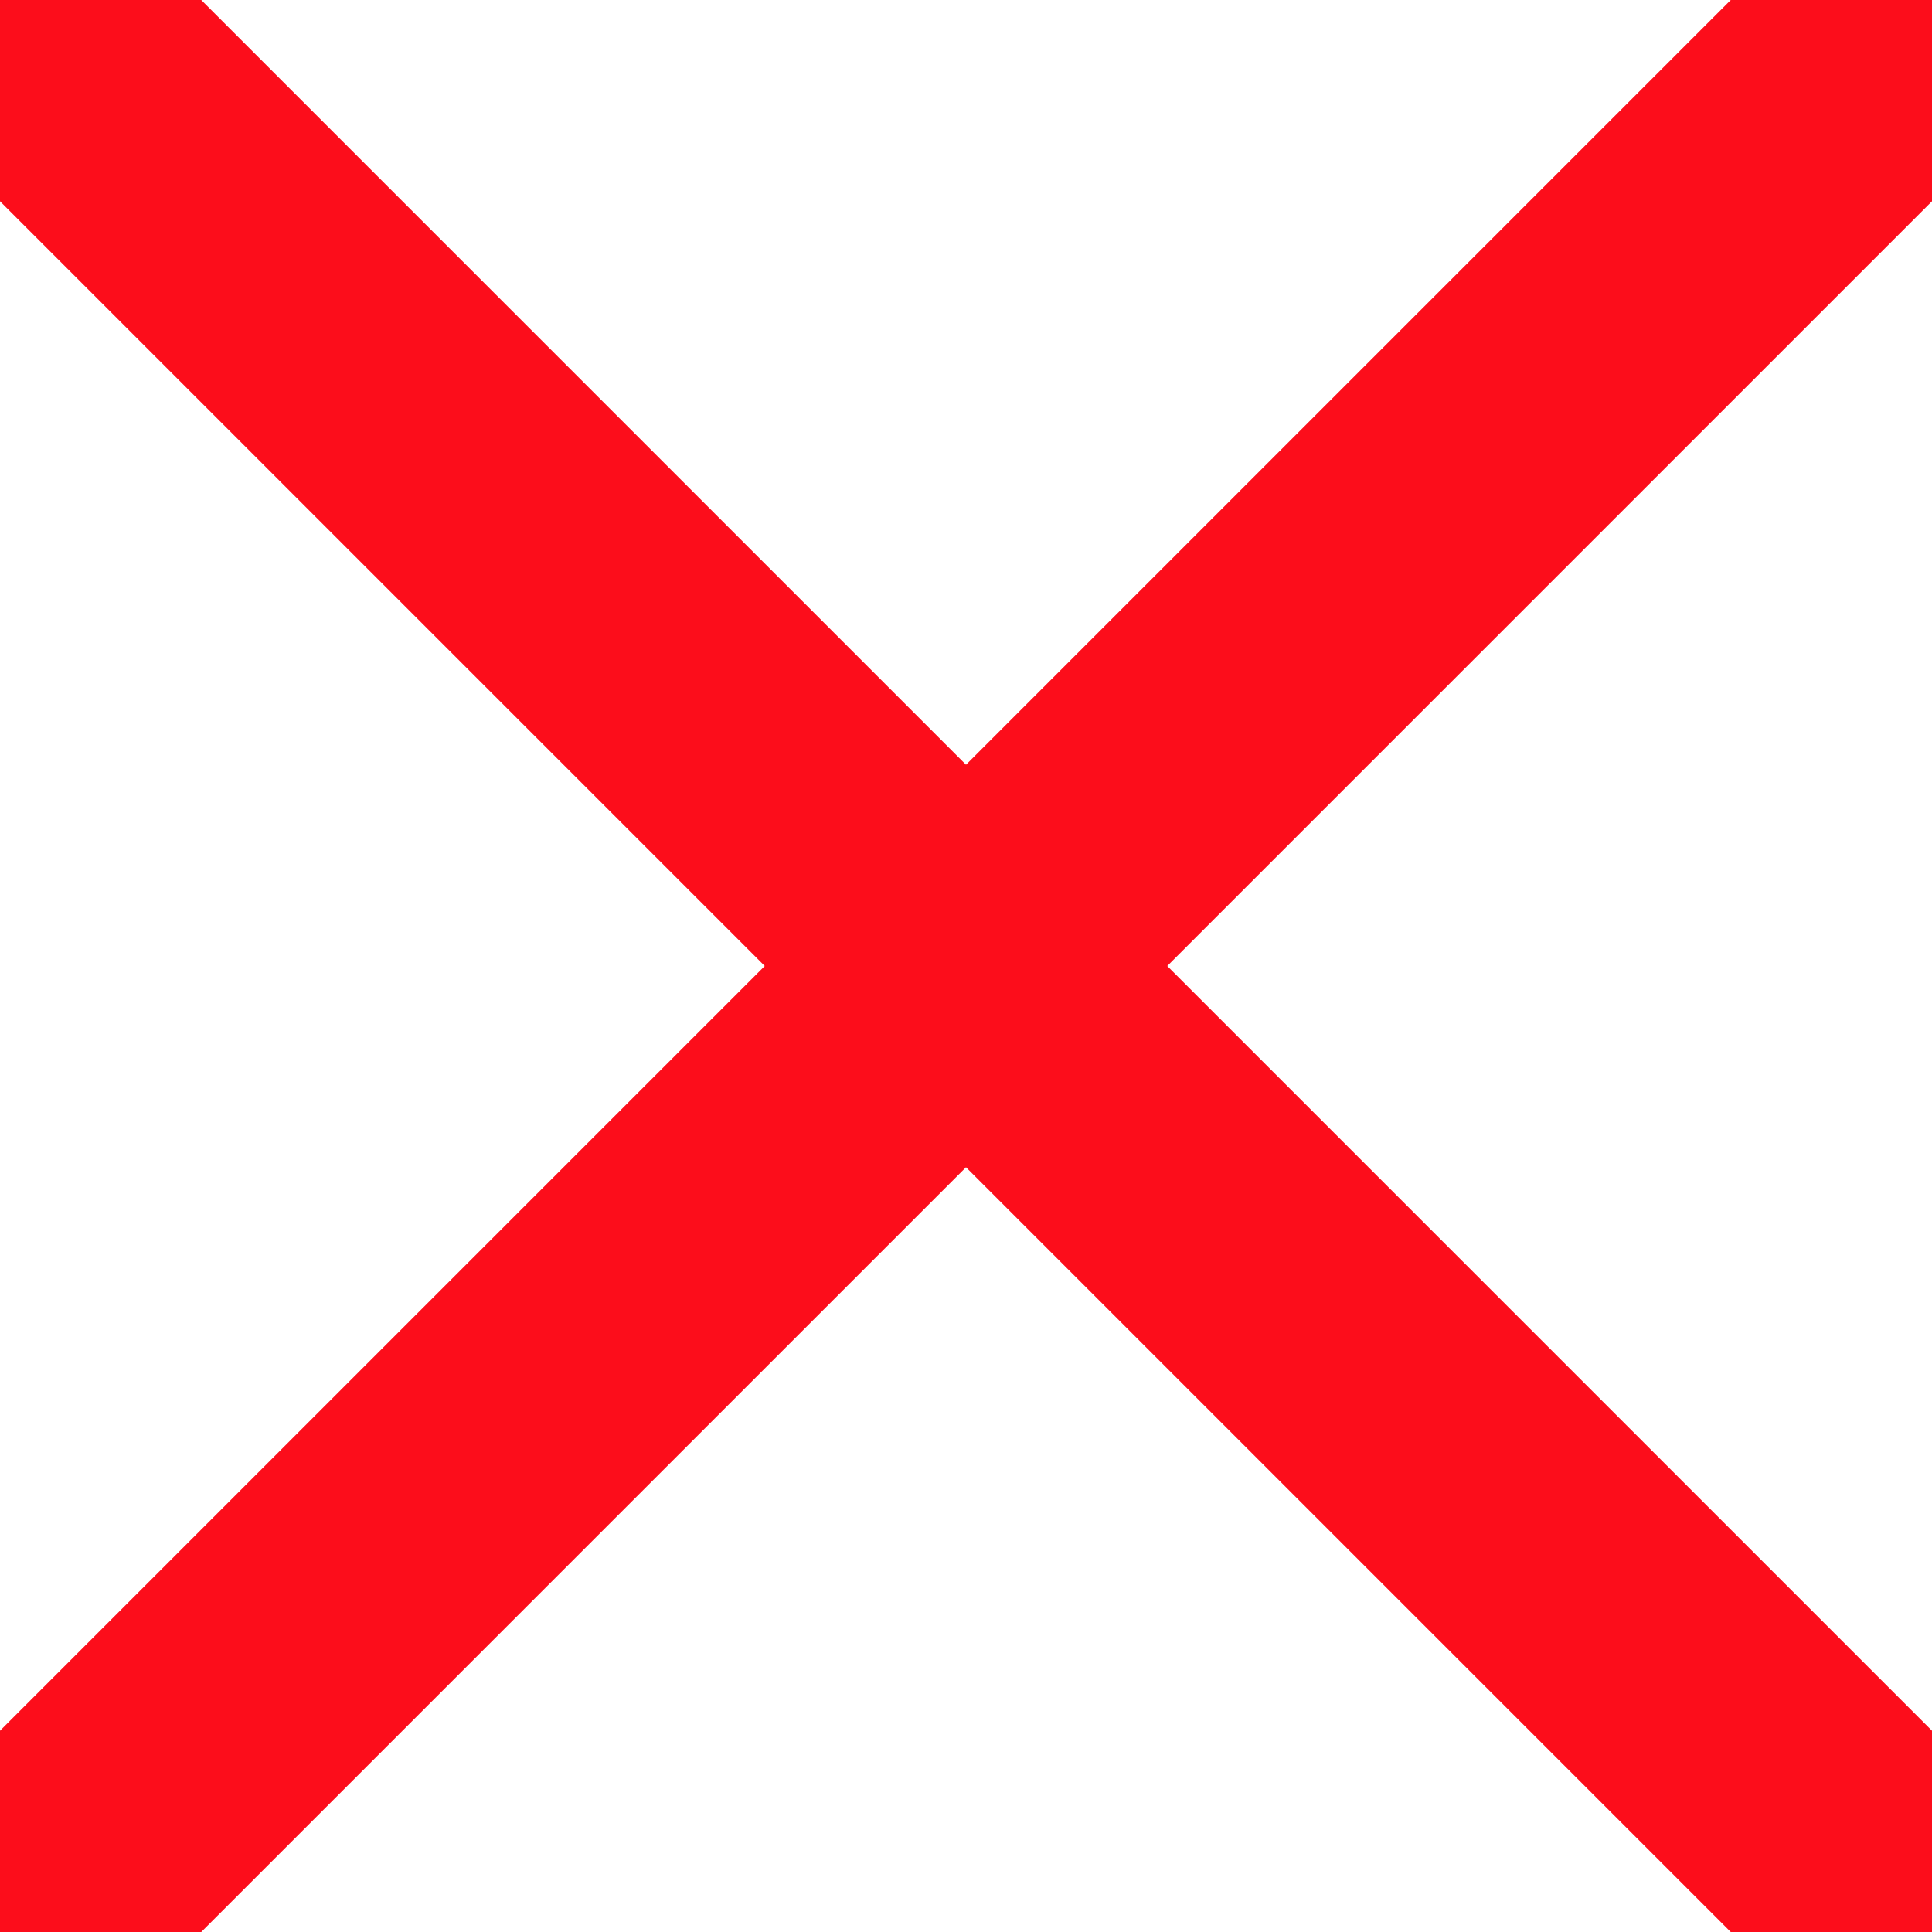
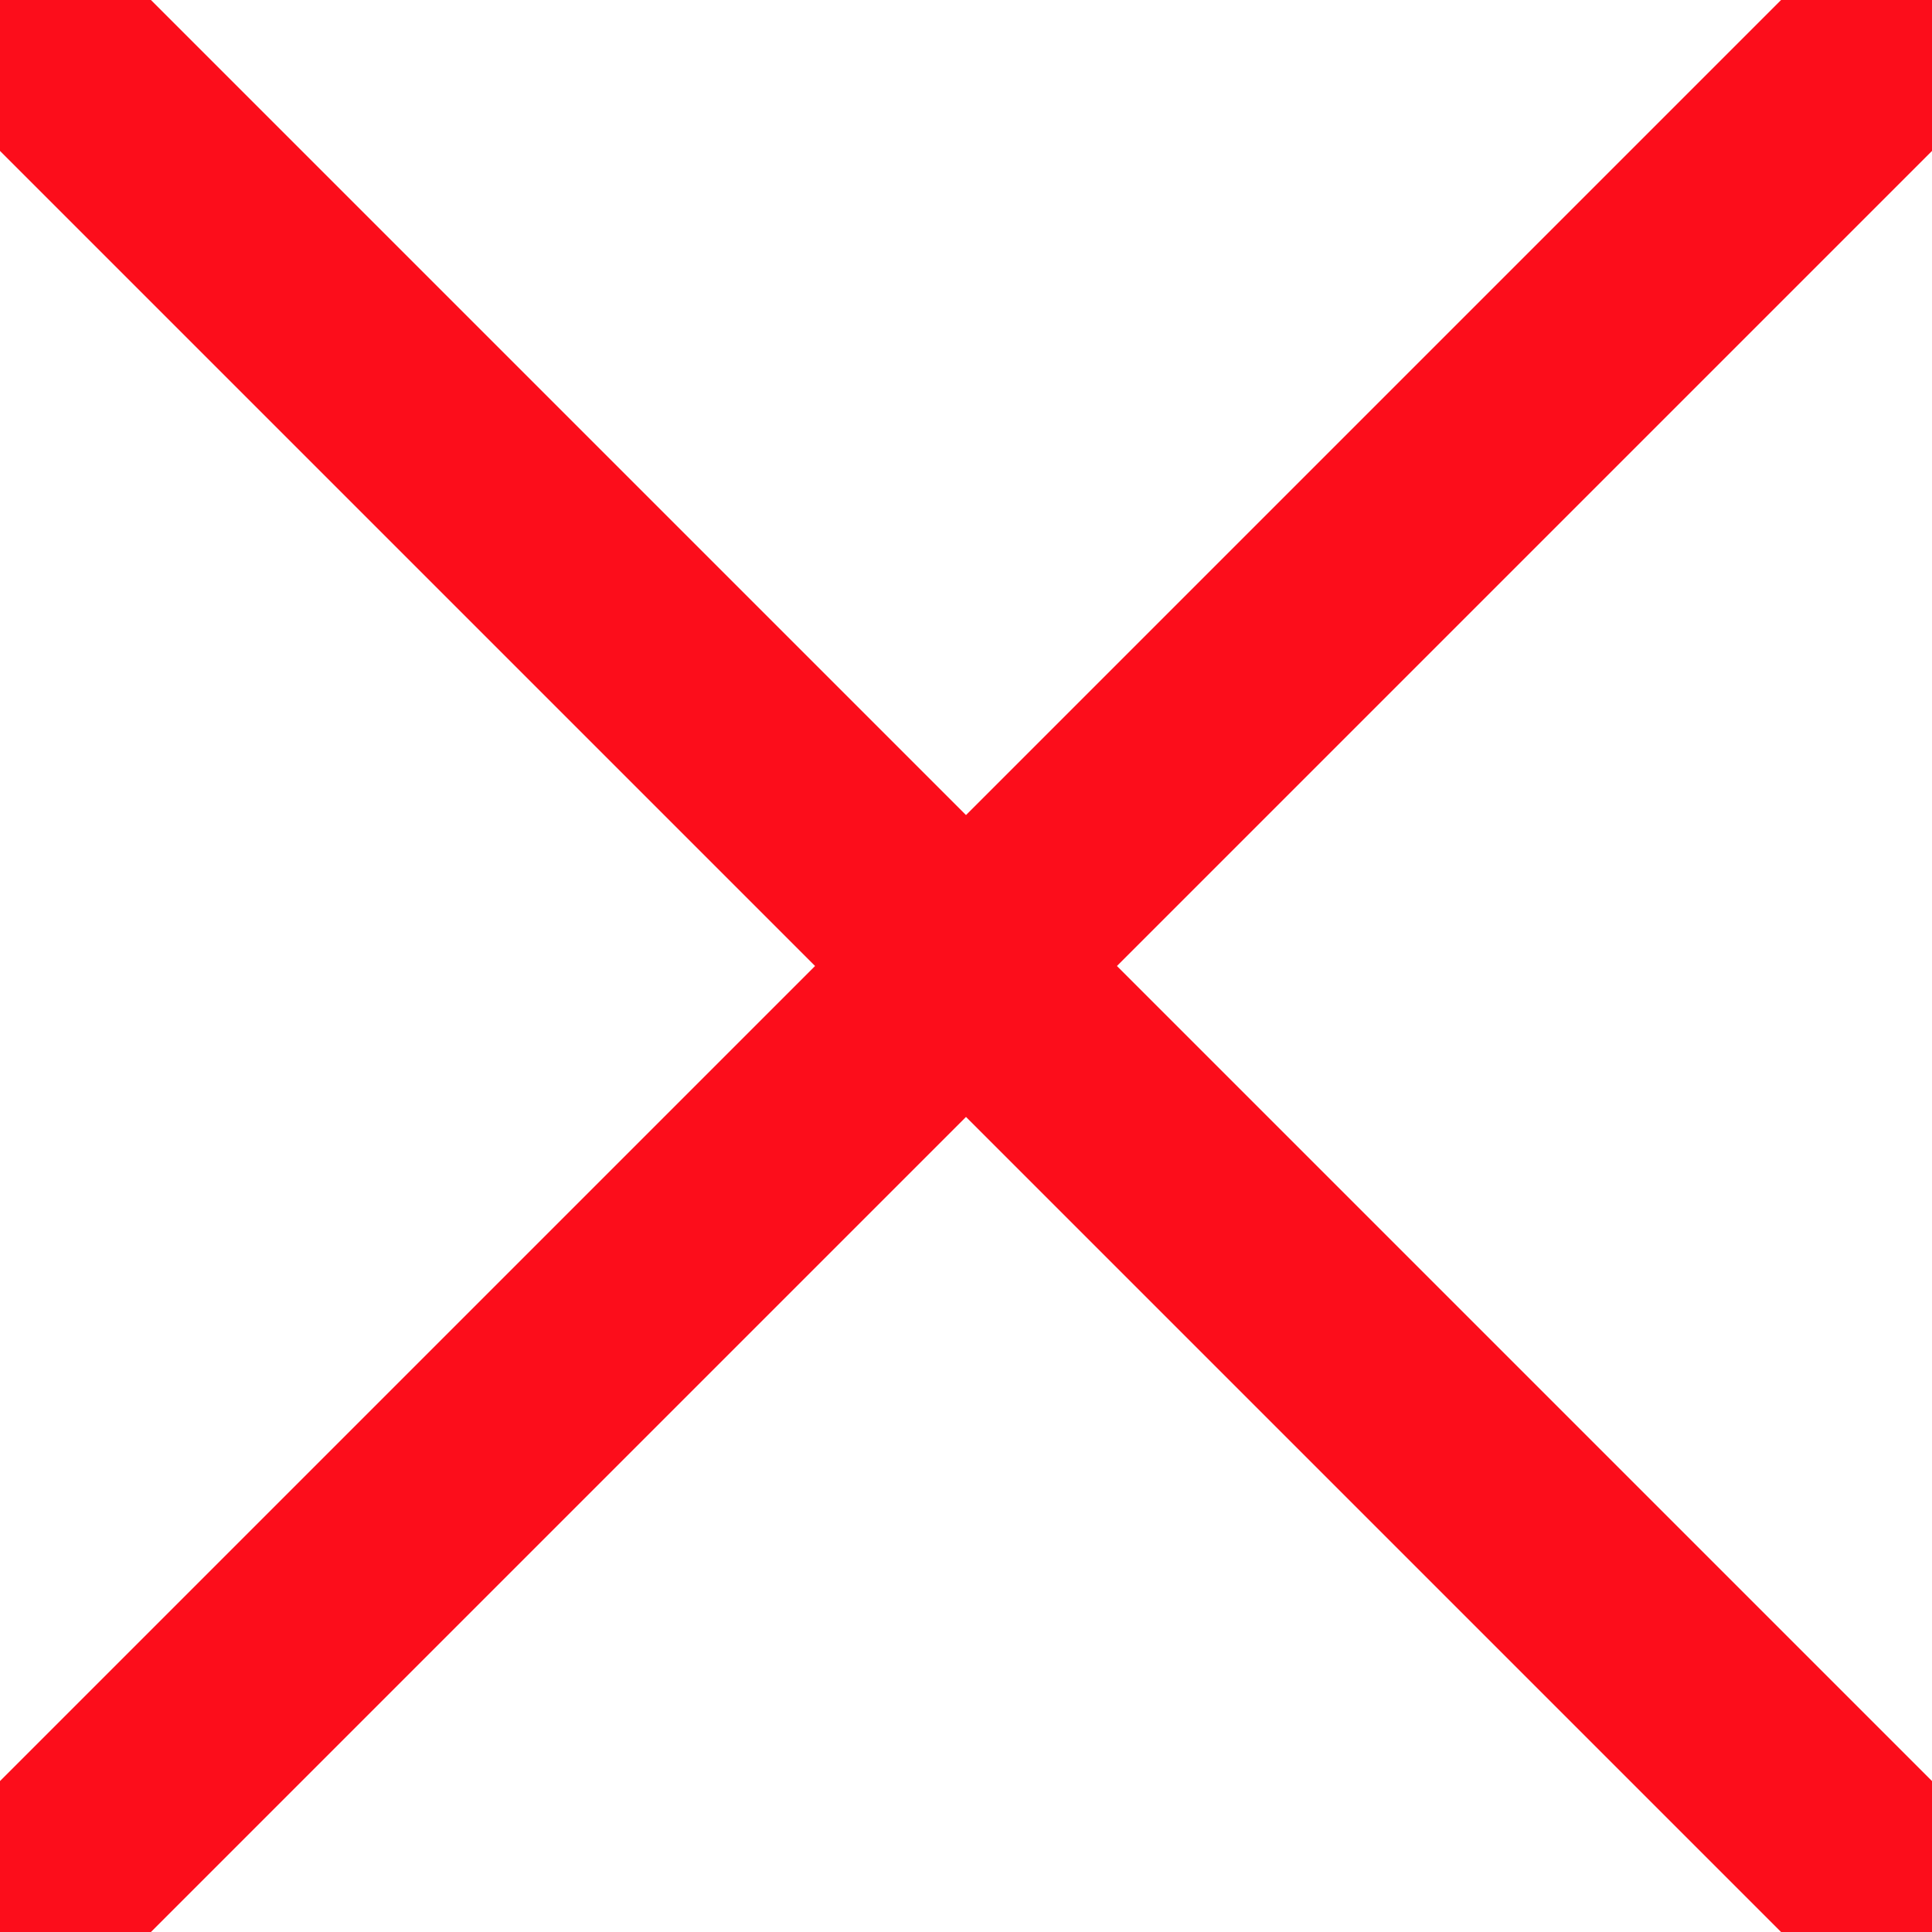
- <svg xmlns="http://www.w3.org/2000/svg" width="12" height="12" viewBox="0 0 12 12" id="svg2" version="1.1">
+ <svg xmlns="http://www.w3.org/2000/svg" width="16" height="16" viewBox="0 0 16 16" id="svg2" version="1.1">
  <defs id="defs4" />
-   <g id="layer1" transform="translate(0,-1040.362)">
-     <path style="fill:#fc0d1b;fill-opacity:1;fill-rule:evenodd;stroke:none;stroke-width:1px;stroke-linecap:butt;stroke-linejoin:miter;stroke-opacity:1" d="m 10.75,1040.362 1.25,0 0,1.25 -4.75,4.75 4.75,4.75 0,1.25 -1.25,0 -4.75,-4.75 -4.75,4.75 -1.25,0 0,-1.25 4.75,-4.75 -4.75,-4.75 0,-1.25 1.25,0 4.75,4.75 z" id="path4136" />
+   <g id="layer1" transform="translate(0,-1036.362)">
+     <path style="fill:#fc0d1b;fill-opacity:1;fill-rule:evenodd;stroke:none;stroke-width:1px;stroke-linecap:butt;stroke-linejoin:miter;stroke-opacity:1" d="m 14.75,1036.362 1.25,0 0,1.25 -6.75,6.75 6.75,6.75 0,1.25 -1.25,0 -6.75,-6.75 -6.75,6.75 -1.25,0 0,-1.25 6.75,-6.75 -6.75,-6.75 0,-1.25 1.25,0 6.75,6.75 z" id="path4136" />
  </g>
</svg>
